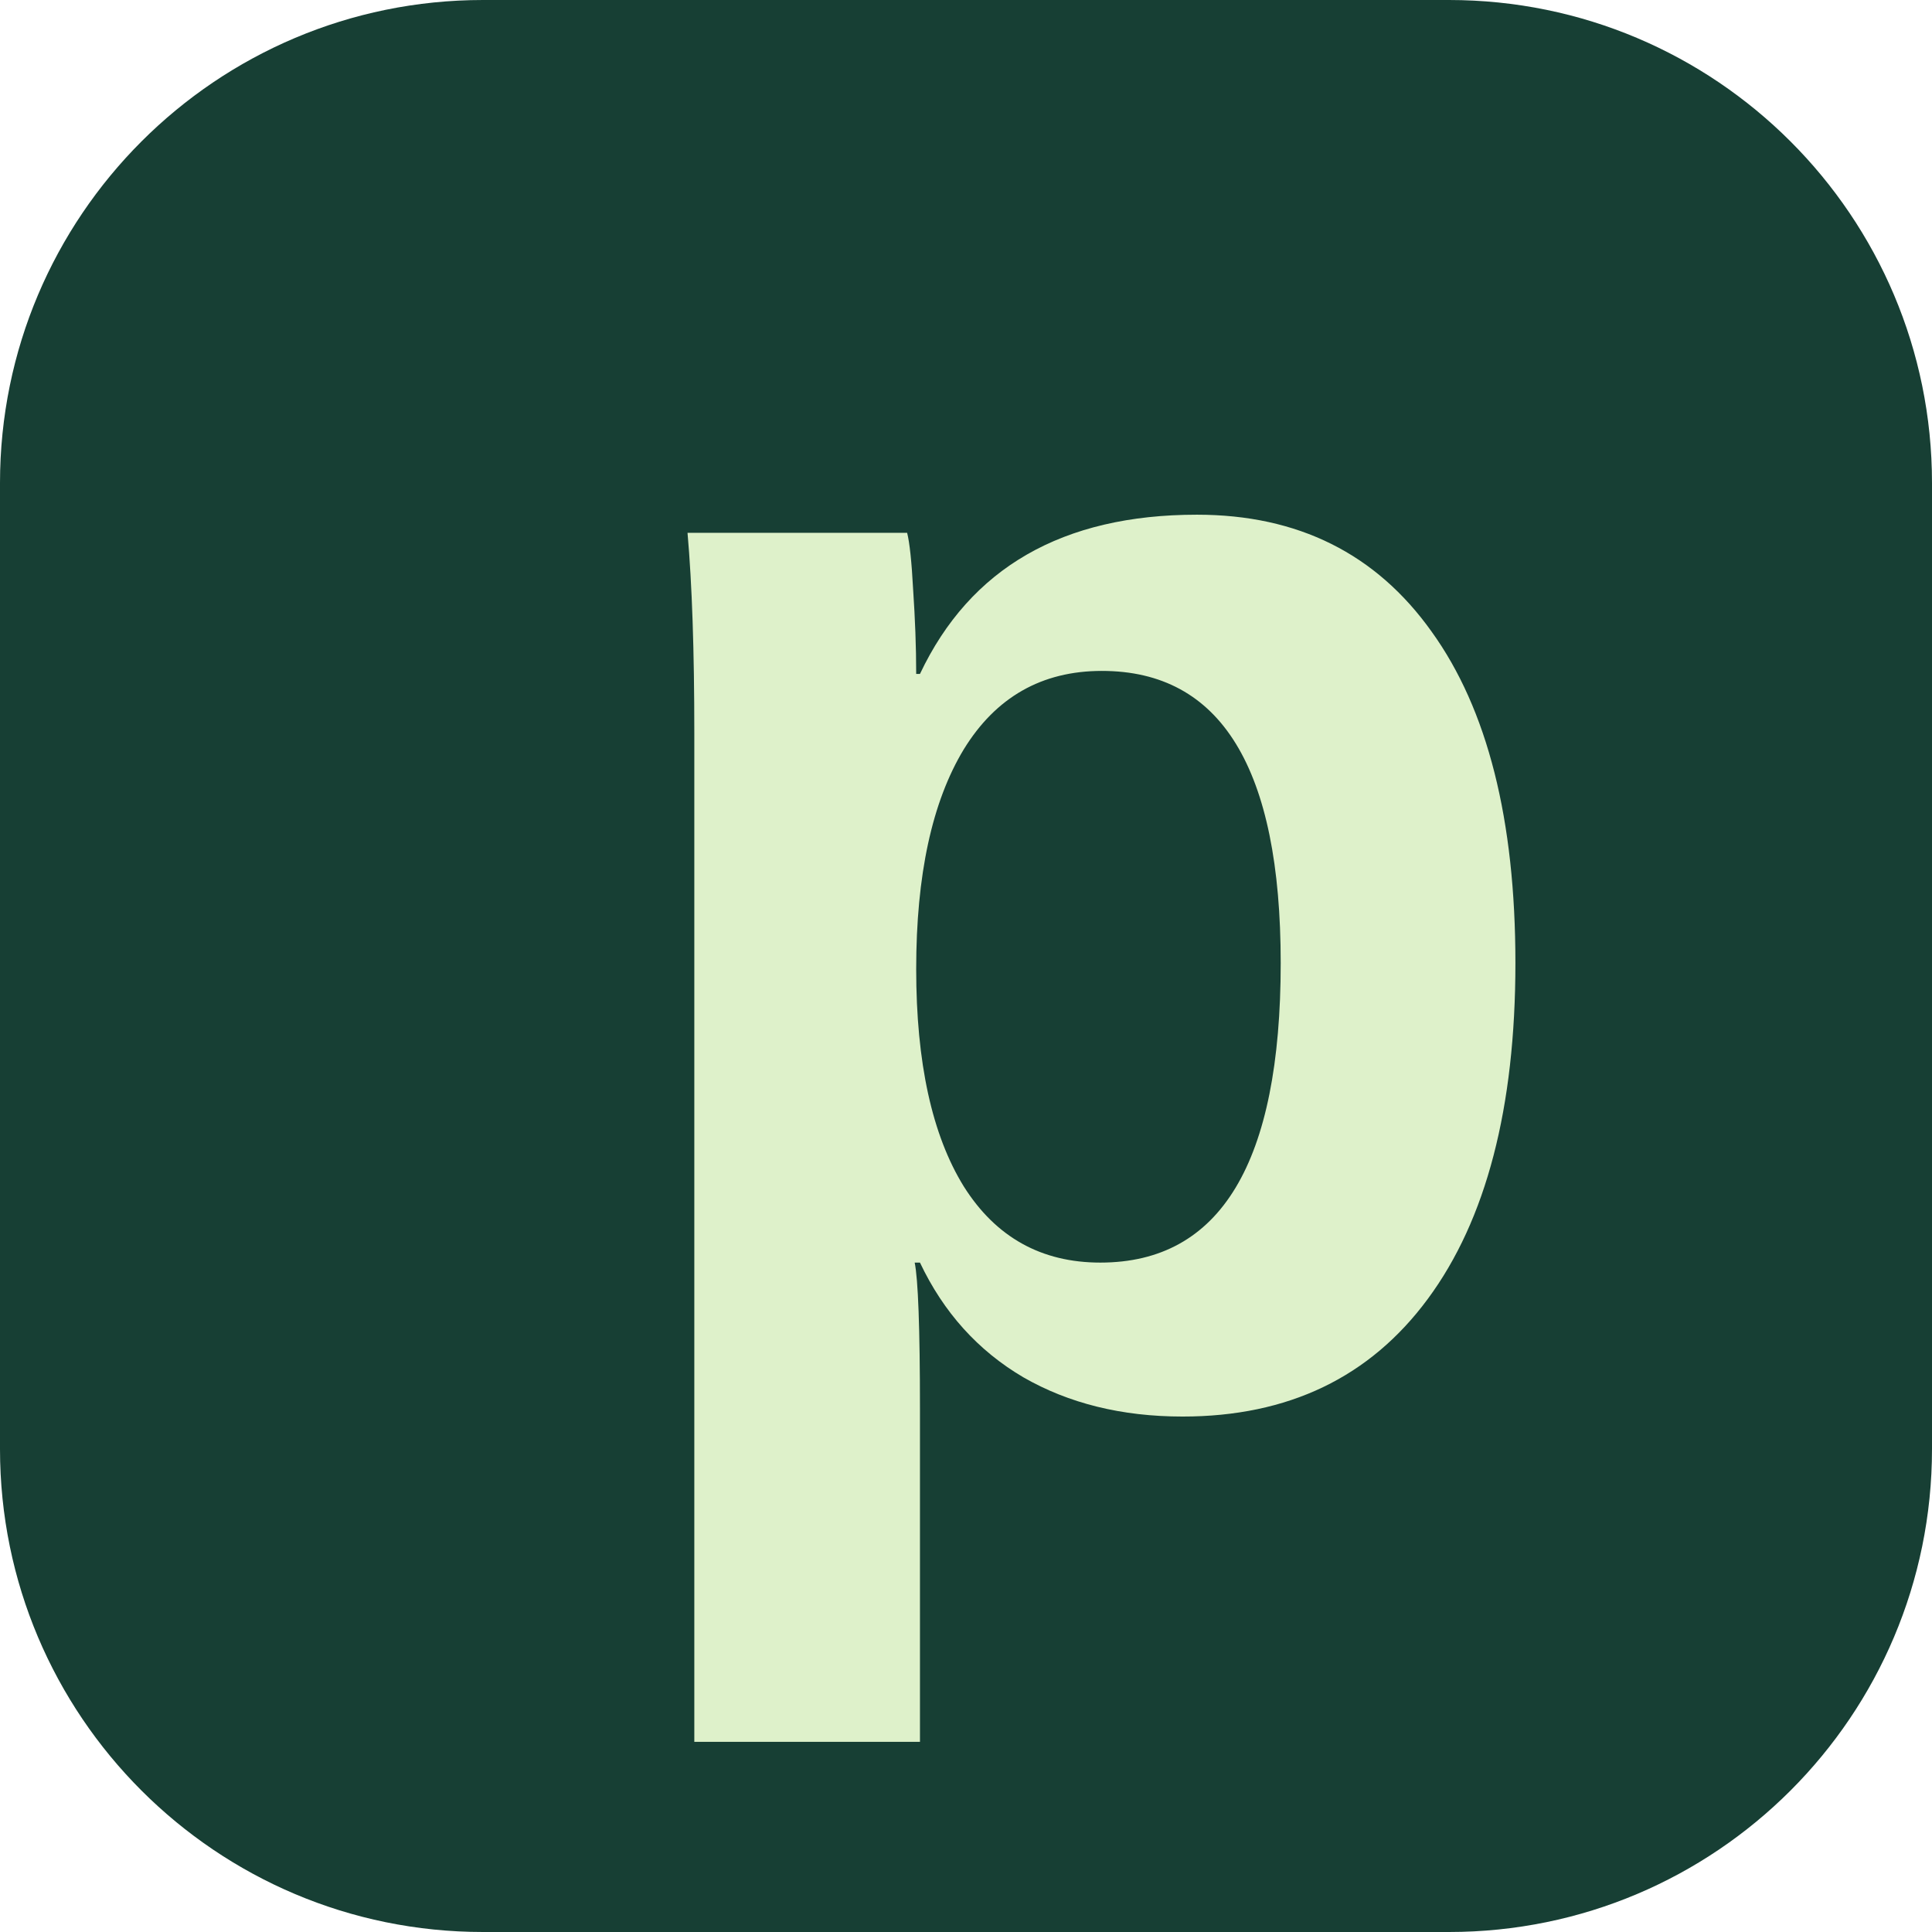
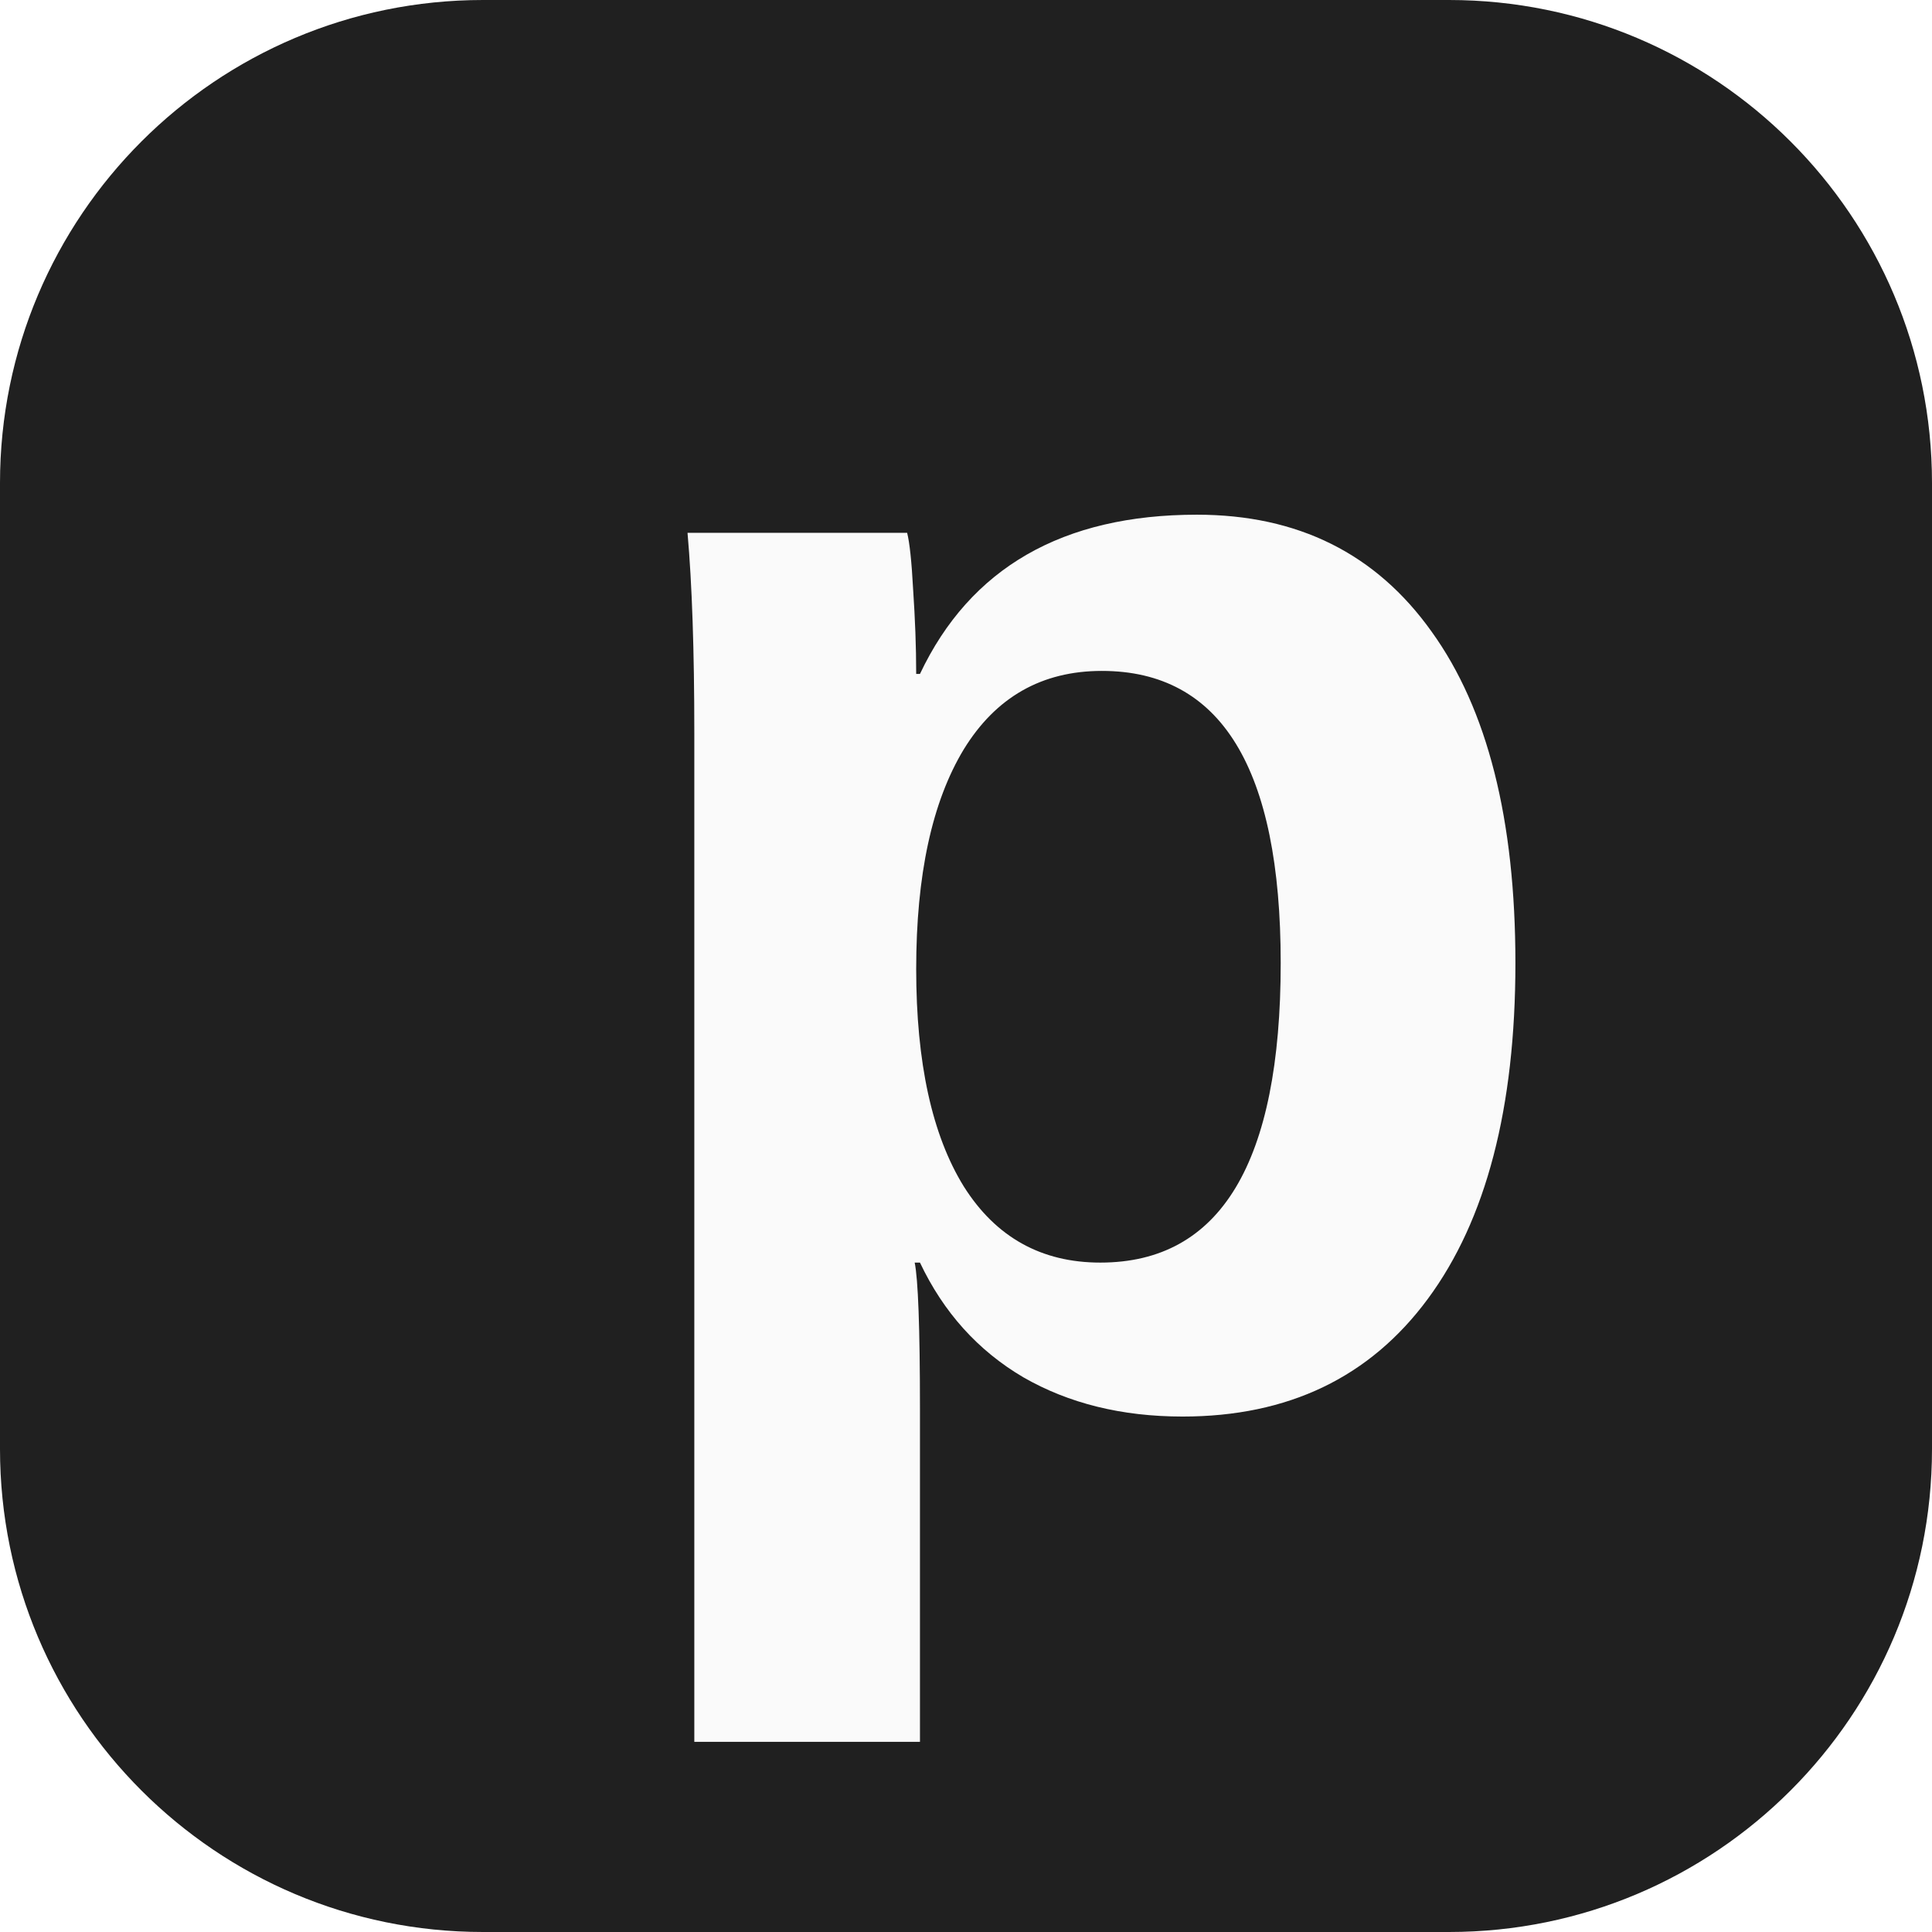
<svg xmlns="http://www.w3.org/2000/svg" viewBox="0 0 40 40">
-   <rect width="40" height="40" rx="10" fill="#173f34" />
-   <text x="12" y="29" fill="#def1ca" font-family="Arial,sans-serif" font-size="34" font-weight="bold">p</text>
+   <rect width="40" height="40" rx="10" fill="#202020" />
+   <text x="12" y="29" fill="#fafafa" font-family="Arial,sans-serif" font-size="34" font-weight="bold">p</text>
</svg>
